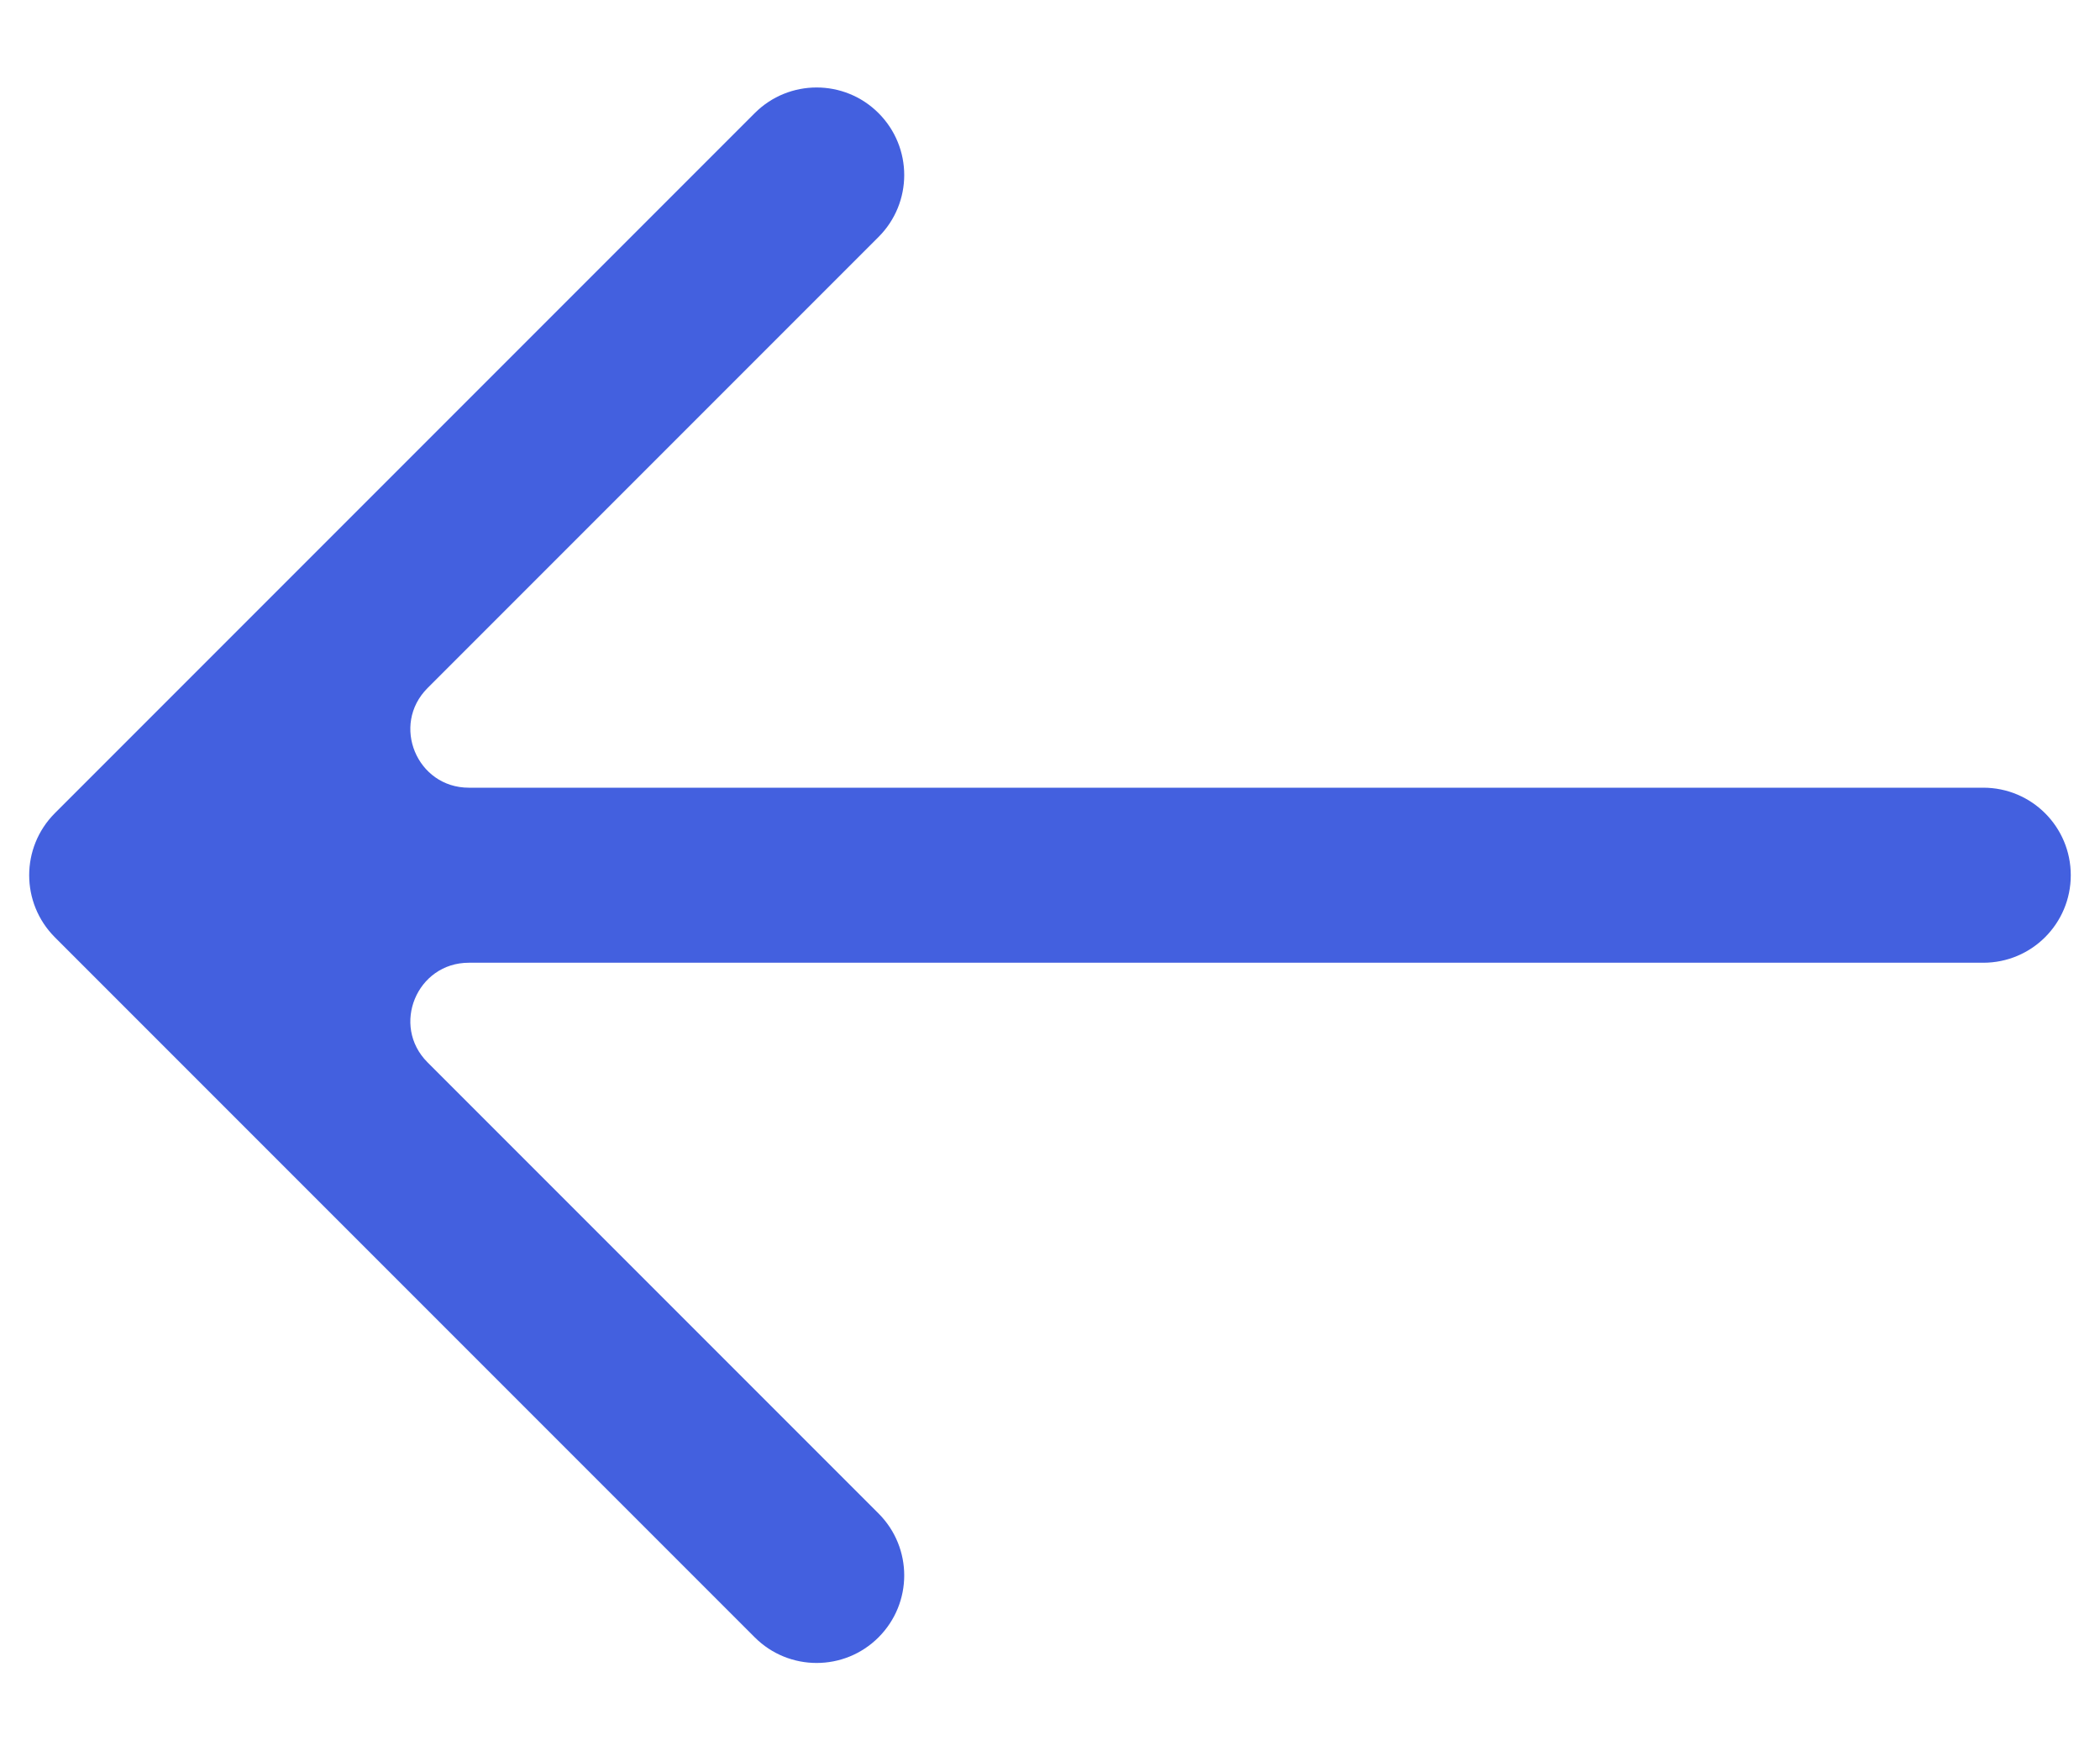
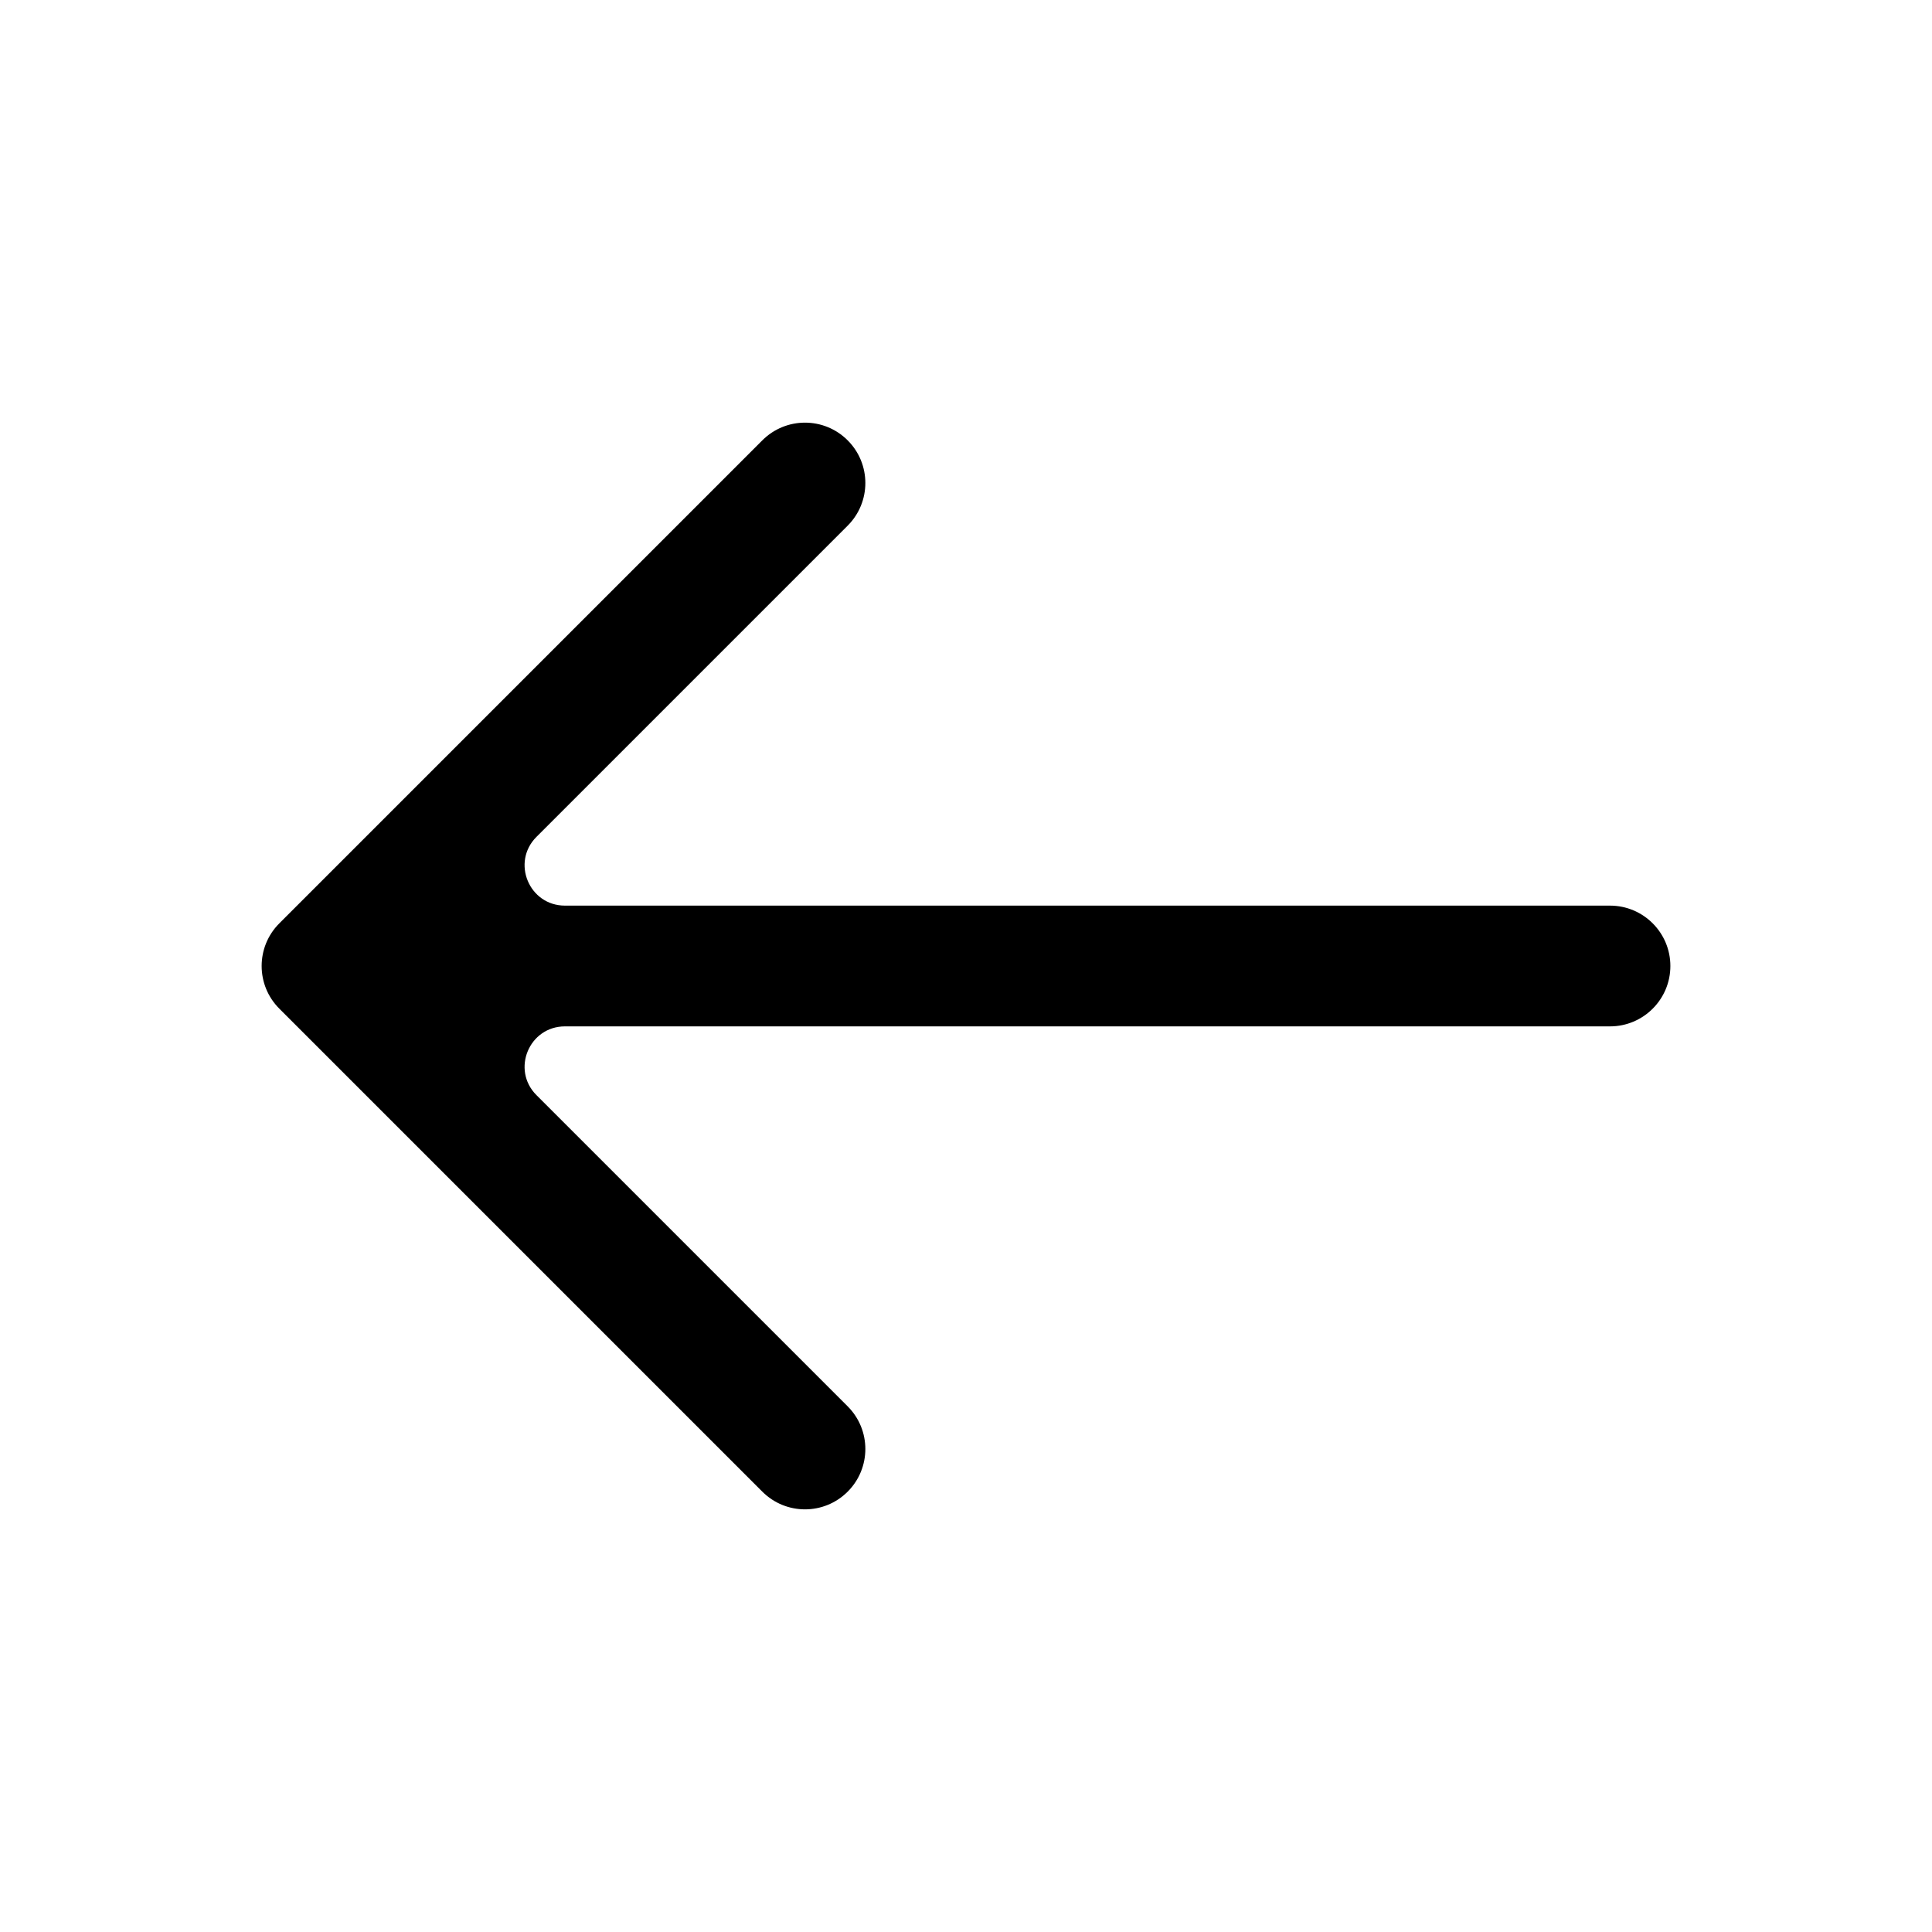
- <svg xmlns="http://www.w3.org/2000/svg" width="12" height="10" viewBox="0 0 12 10" fill="none">
-   <path d="M5.02 1.354C5.216 1.158 5.216 0.842 5.02 0.646C4.825 0.451 4.508 0.451 4.313 0.646L0.313 4.646C0.118 4.842 0.118 5.158 0.313 5.354L4.313 9.354C4.508 9.549 4.825 9.549 5.02 9.354C5.216 9.158 5.216 8.842 5.02 8.646L2.443 6.069C2.233 5.859 2.382 5.5 2.679 5.5H11.333C11.61 5.5 11.833 5.276 11.833 5C11.833 4.724 11.61 4.5 11.333 4.5H2.679C2.382 4.5 2.233 4.141 2.443 3.931L5.02 1.354Z" fill="#4360DF" />
+ <svg xmlns="http://www.w3.org/2000/svg" width="24" height="24" viewBox="0 0 24 24" fill="none">
+   <path d="M10.53 6.53C10.823 6.237 10.823 5.763 10.53 5.47C10.237 5.177 9.763 5.177 9.47 5.47L3.47 11.47C3.177 11.763 3.177 12.237 3.47 12.53L9.47 18.53C9.763 18.823 10.237 18.823 10.53 18.53C10.823 18.237 10.823 17.763 10.53 17.47L6.664 13.604C6.349 13.289 6.572 12.75 7.018 12.75H20C20.414 12.75 20.75 12.414 20.75 12C20.75 11.586 20.414 11.25 20 11.25H7.018C6.572 11.25 6.349 10.711 6.664 10.396L10.53 6.53Z" fill="black" />
</svg>
